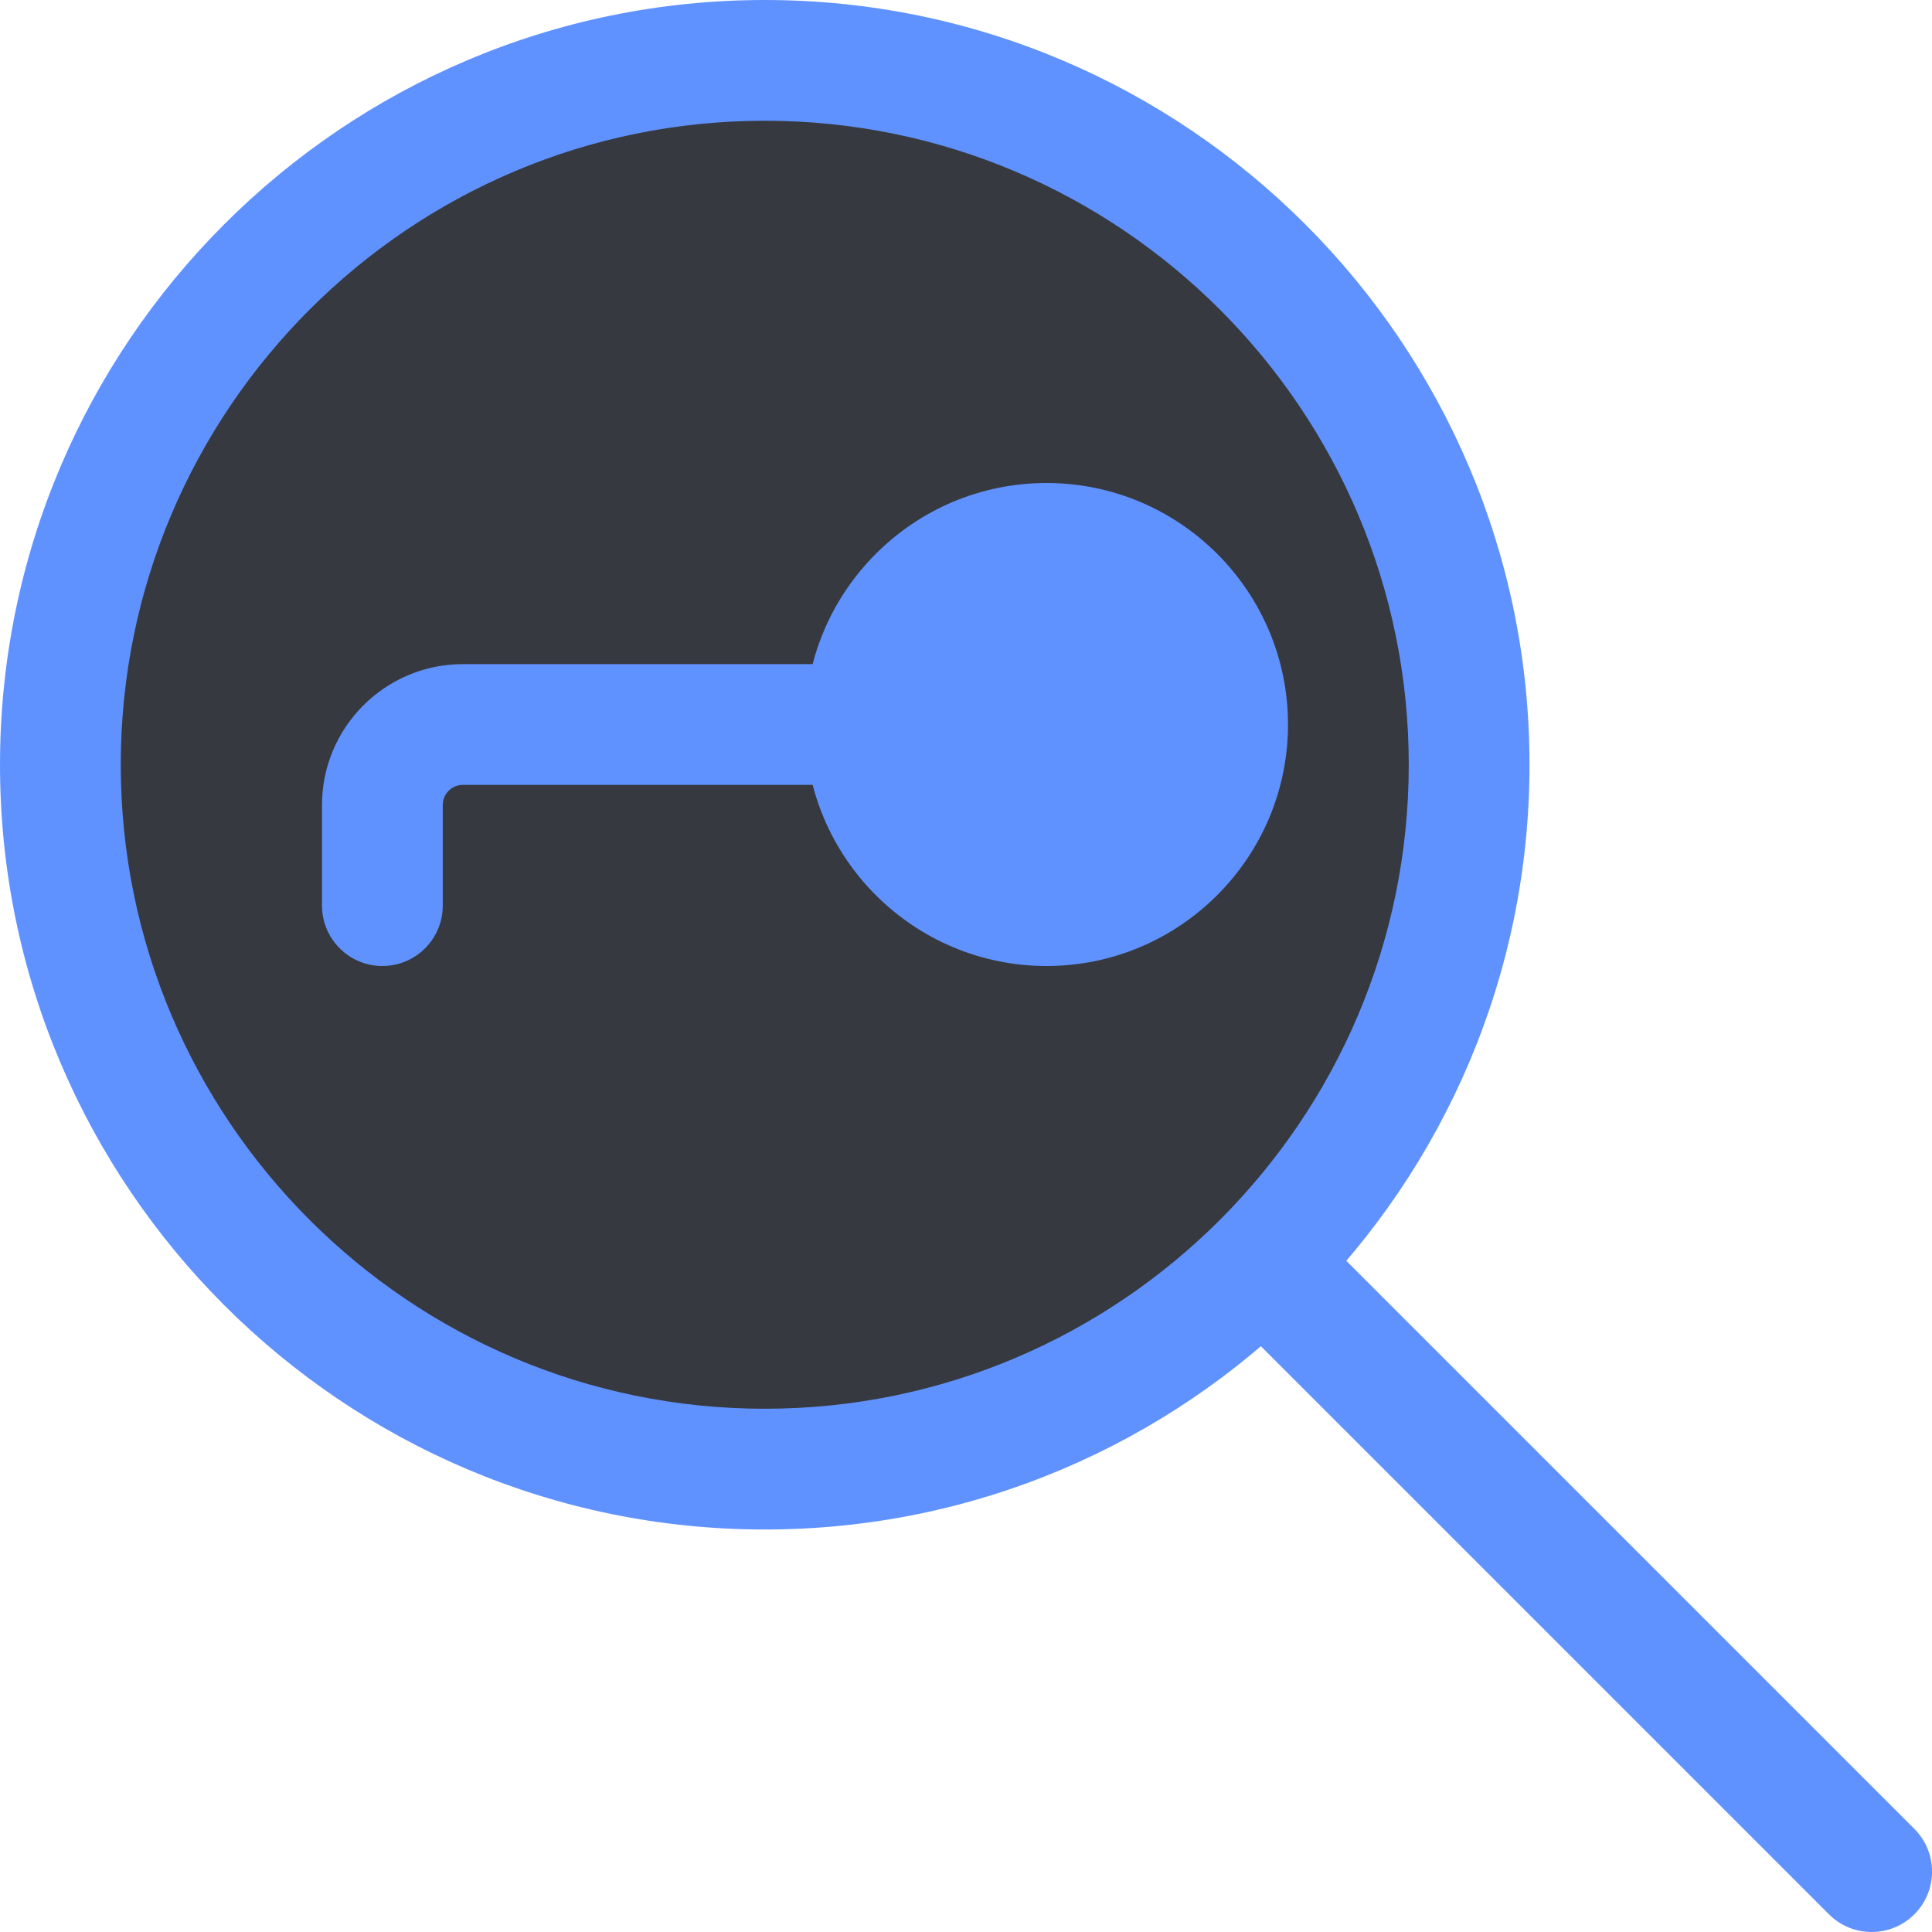
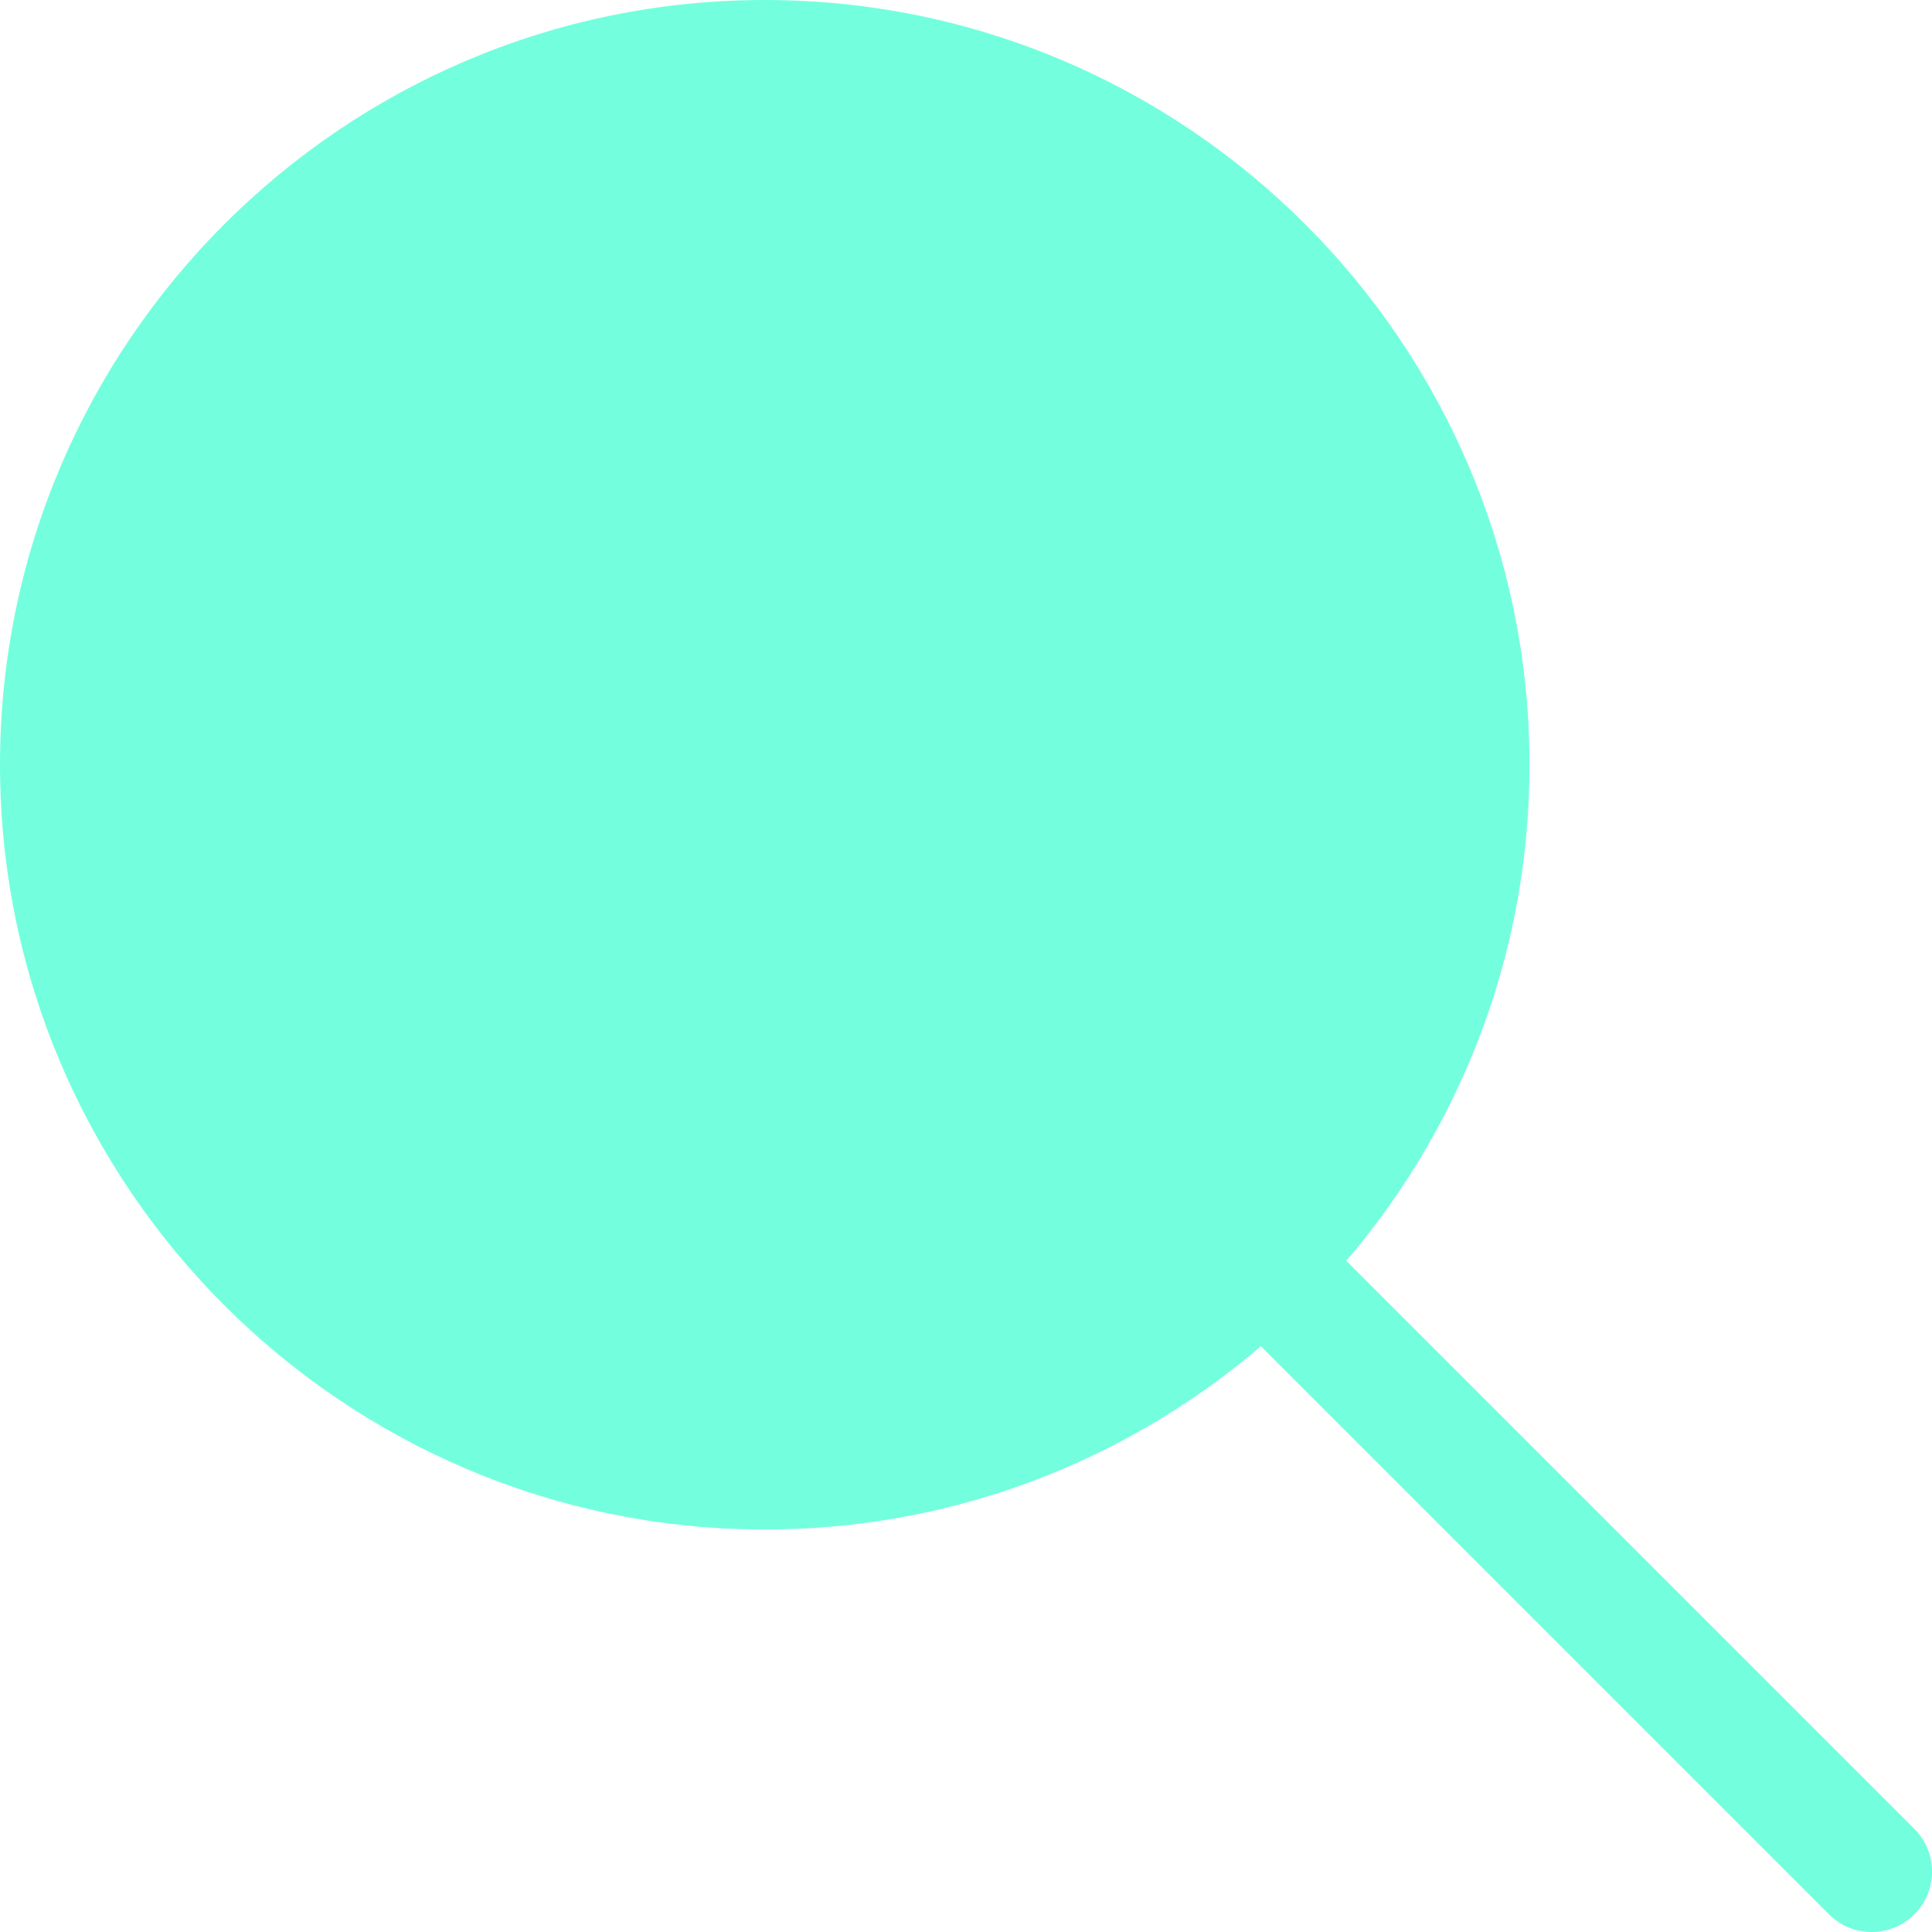
<svg xmlns="http://www.w3.org/2000/svg" id="_x31__x2C_5" enable-background="new 0 0 24 24" height="512" viewBox="0 0 24 24" width="512">
-   <path d="m18.25 9.5c0 .384-.023.756-.079 1.129-.553 4.29-4.234 7.621-8.671 7.621s-8.118-3.331-8.671-7.621c-.056-.373-.079-.745-.079-1.129s.023-.757.079-1.129c.553-4.29 4.234-7.621 8.671-7.621s8.118 3.331 8.671 7.621c.056.372.079.745.079 1.129z" fill="#36393F" />
-   <path d="m13 11.25c-1.241 0-2.25-1.009-2.25-2.25s1.009-2.25 2.25-2.25 2.25 1.009 2.25 2.25-1.009 2.25-2.25 2.25z" fill="#6092ff" />
-   <path d="m13 12c-1.654 0-3-1.346-3-3s1.346-3 3-3 3 1.346 3 3-1.346 3-3 3zm0-4.5c-.827 0-1.5.673-1.5 1.5s.673 1.5 1.5 1.5 1.5-.673 1.5-1.5-.673-1.5-1.5-1.5z" fill="#6092ff" />
-   <path d="m4.75 12c-.414 0-.75-.336-.75-.75v-1.25c0-.965.785-1.75 1.75-1.75h4.75c.414 0 .75.336.75.75s-.336.75-.75.75h-4.75c-.138 0-.25.112-.25.25v1.25c0 .414-.336.75-.75.75z" fill="#6092ff" />
-   <path d="m9.5 19c-5.238 0-9.5-4.262-9.5-9.5s4.262-9.5 9.5-9.5 9.5 4.262 9.5 9.5-4.262 9.5-9.5 9.5zm0-17.5c-4.411 0-8 3.589-8 8s3.589 8 8 8 8-3.589 8-8-3.589-8-8-8z" fill="#6092ff" />
-   <path d="m23.25 24c-.192 0-.384-.073-.53-.22l-7.31-7.31c-.293-.293-.293-.768 0-1.061s.768-.293 1.061 0l7.31 7.31c.293.293.293.768 0 1.061-.147.147-.339.22-.531.22z" fill="#6092ff" />
+   <path d="m18.25 9.5c0 .384-.023.756-.079 1.129-.553 4.29-4.234 7.621-8.671 7.621s-8.118-3.331-8.671-7.621c-.056-.373-.079-.745-.079-1.129s.023-.757.079-1.129c.553-4.29 4.234-7.621 8.671-7.621s8.118 3.331 8.671 7.621c.056.372.079.745.079 1.129z" fill="#73ffdd" />
+   <path d="m13 11.25c-1.241 0-2.25-1.009-2.25-2.25s1.009-2.25 2.25-2.25 2.25 1.009 2.25 2.25-1.009 2.25-2.25 2.25z" fill="#73ffdd" />
+   <path d="m13 12c-1.654 0-3-1.346-3-3s1.346-3 3-3 3 1.346 3 3-1.346 3-3 3zm0-4.5c-.827 0-1.5.673-1.5 1.5s.673 1.5 1.5 1.5 1.5-.673 1.5-1.5-.673-1.5-1.5-1.5z" fill="#73ffdd" />
+   <path d="m4.75 12c-.414 0-.75-.336-.75-.75v-1.25c0-.965.785-1.75 1.75-1.75h4.75c.414 0 .75.336.75.75s-.336.75-.75.75h-4.75c-.138 0-.25.112-.25.25v1.25c0 .414-.336.75-.75.75z" fill="#73ffdd" />
+   <path d="m9.5 19c-5.238 0-9.5-4.262-9.5-9.5s4.262-9.5 9.5-9.5 9.5 4.262 9.5 9.5-4.262 9.5-9.5 9.5zm0-17.5c-4.411 0-8 3.589-8 8s3.589 8 8 8 8-3.589 8-8-3.589-8-8-8z" fill="#73ffdd" />
+   <path d="m23.25 24c-.192 0-.384-.073-.53-.22l-7.31-7.31c-.293-.293-.293-.768 0-1.061s.768-.293 1.061 0l7.31 7.31c.293.293.293.768 0 1.061-.147.147-.339.22-.531.22z" fill="#73ffdd" />
</svg>
